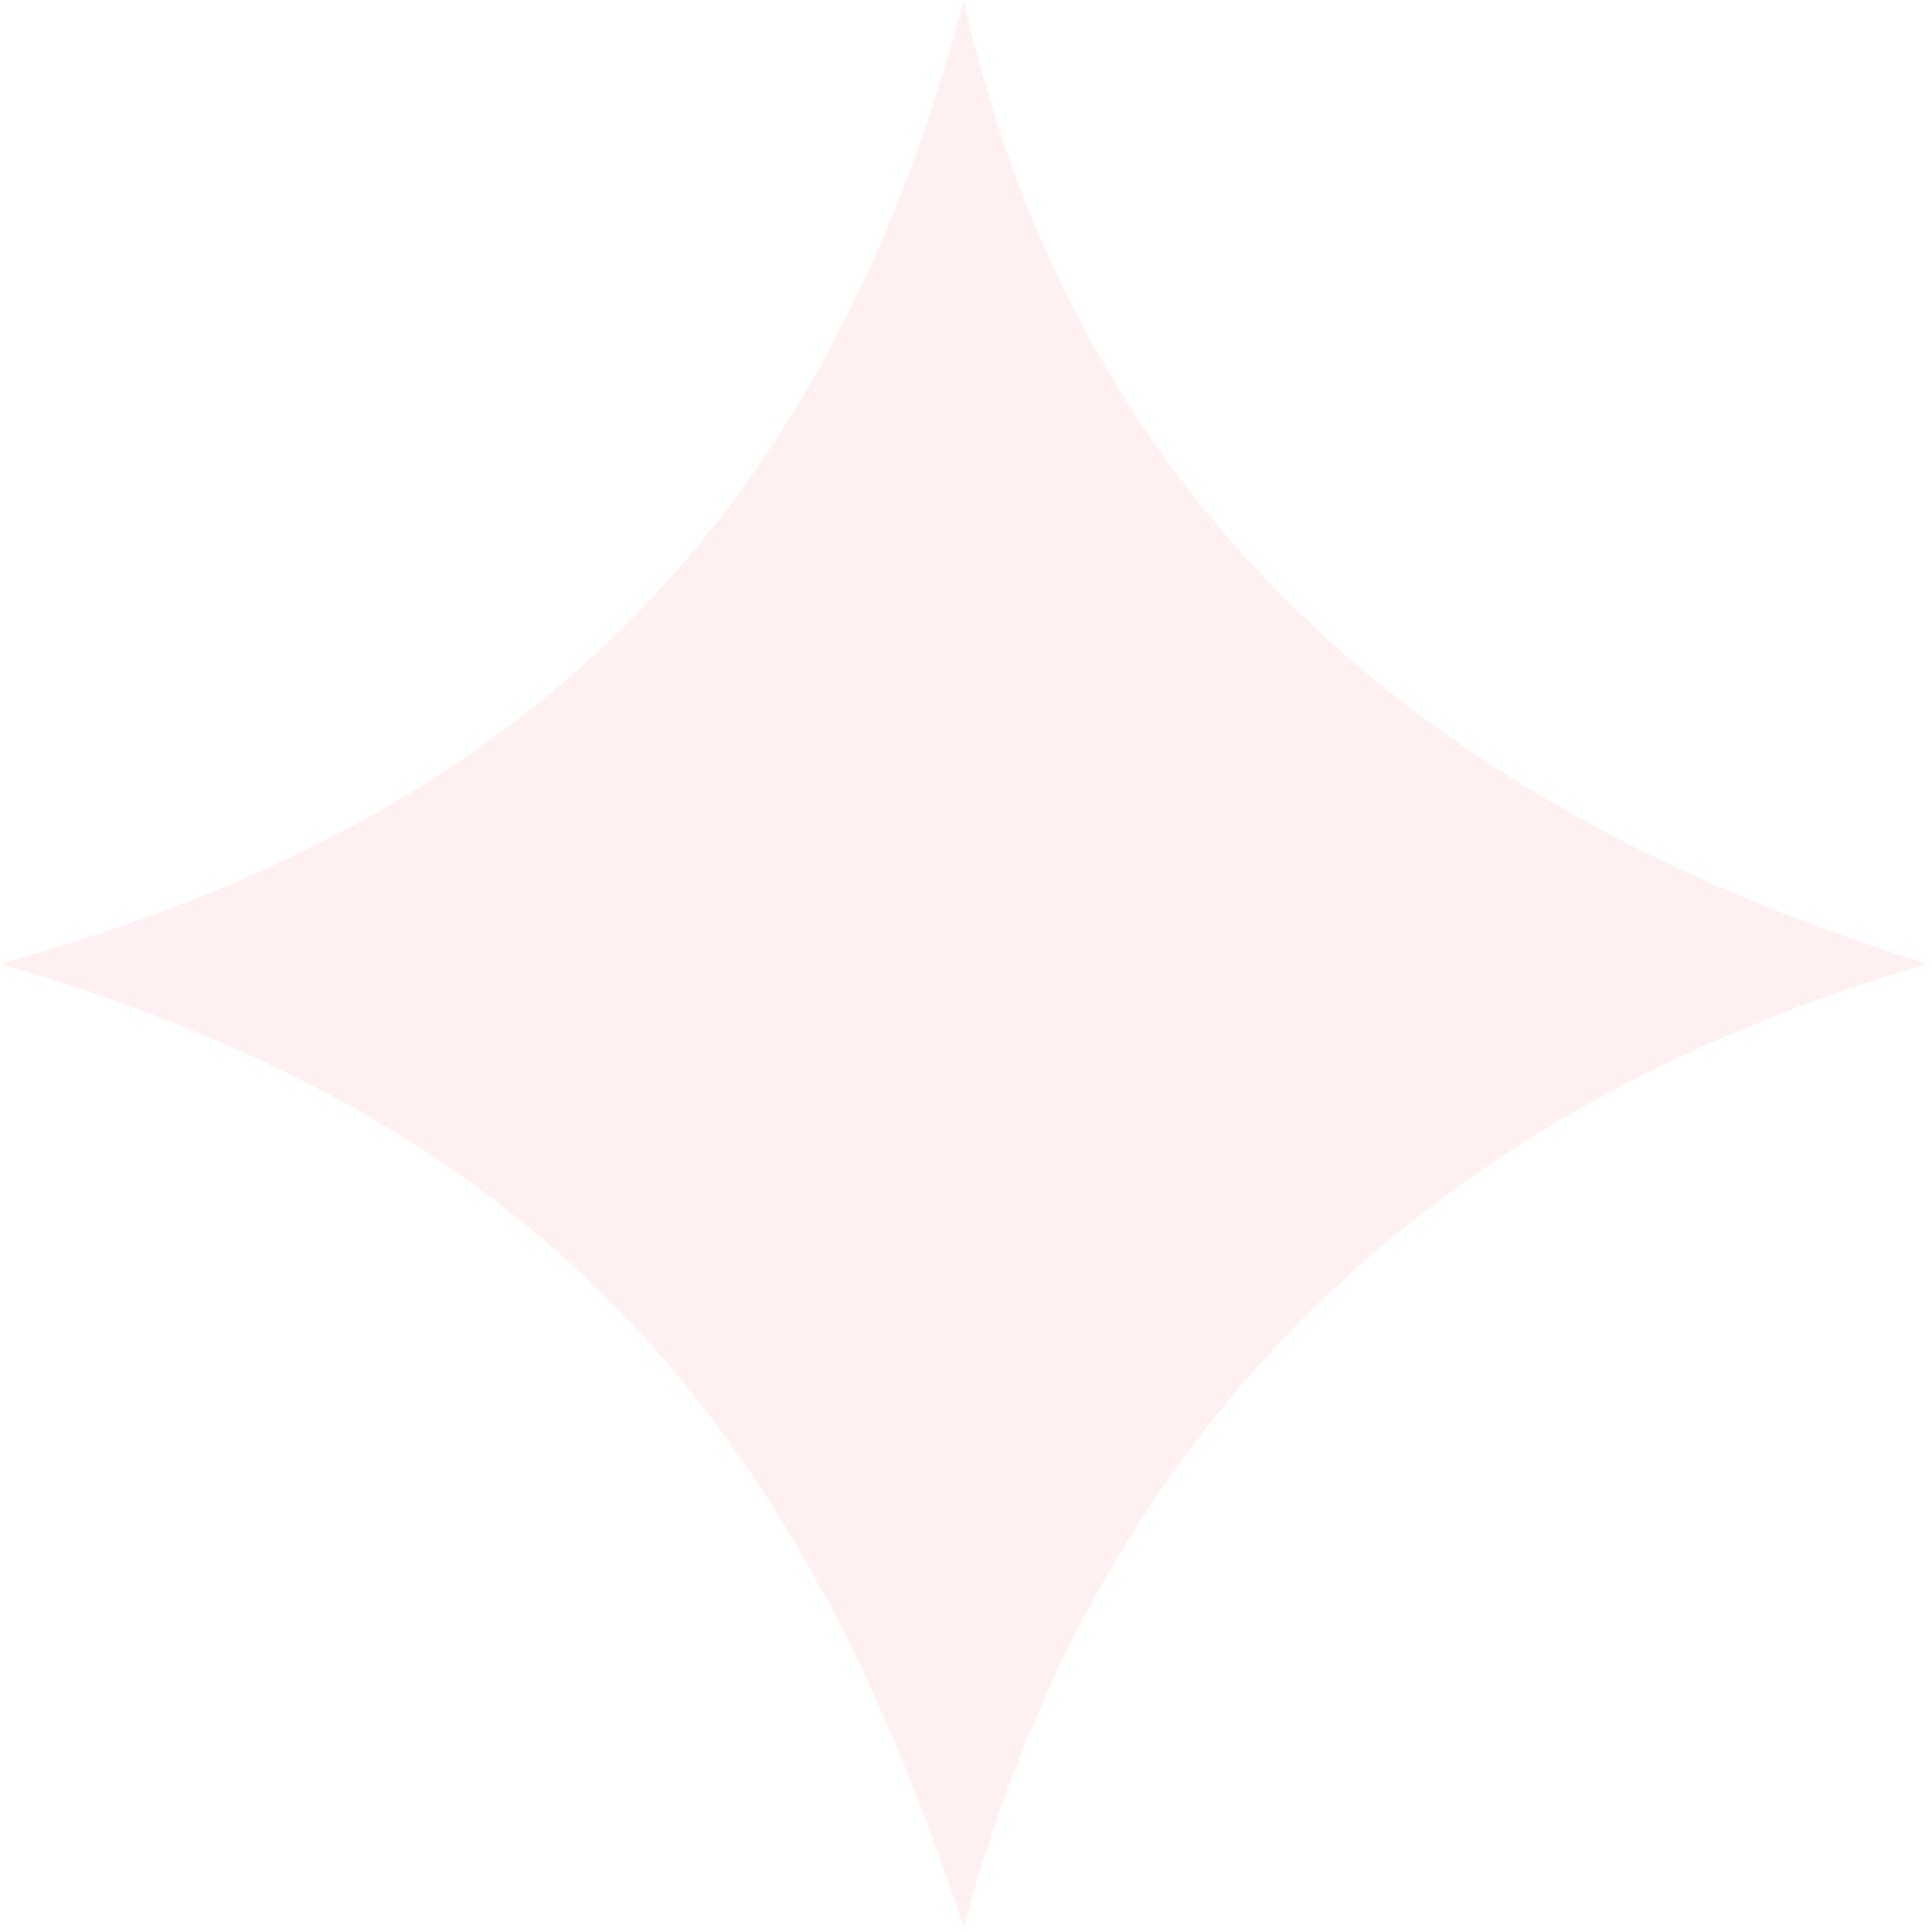
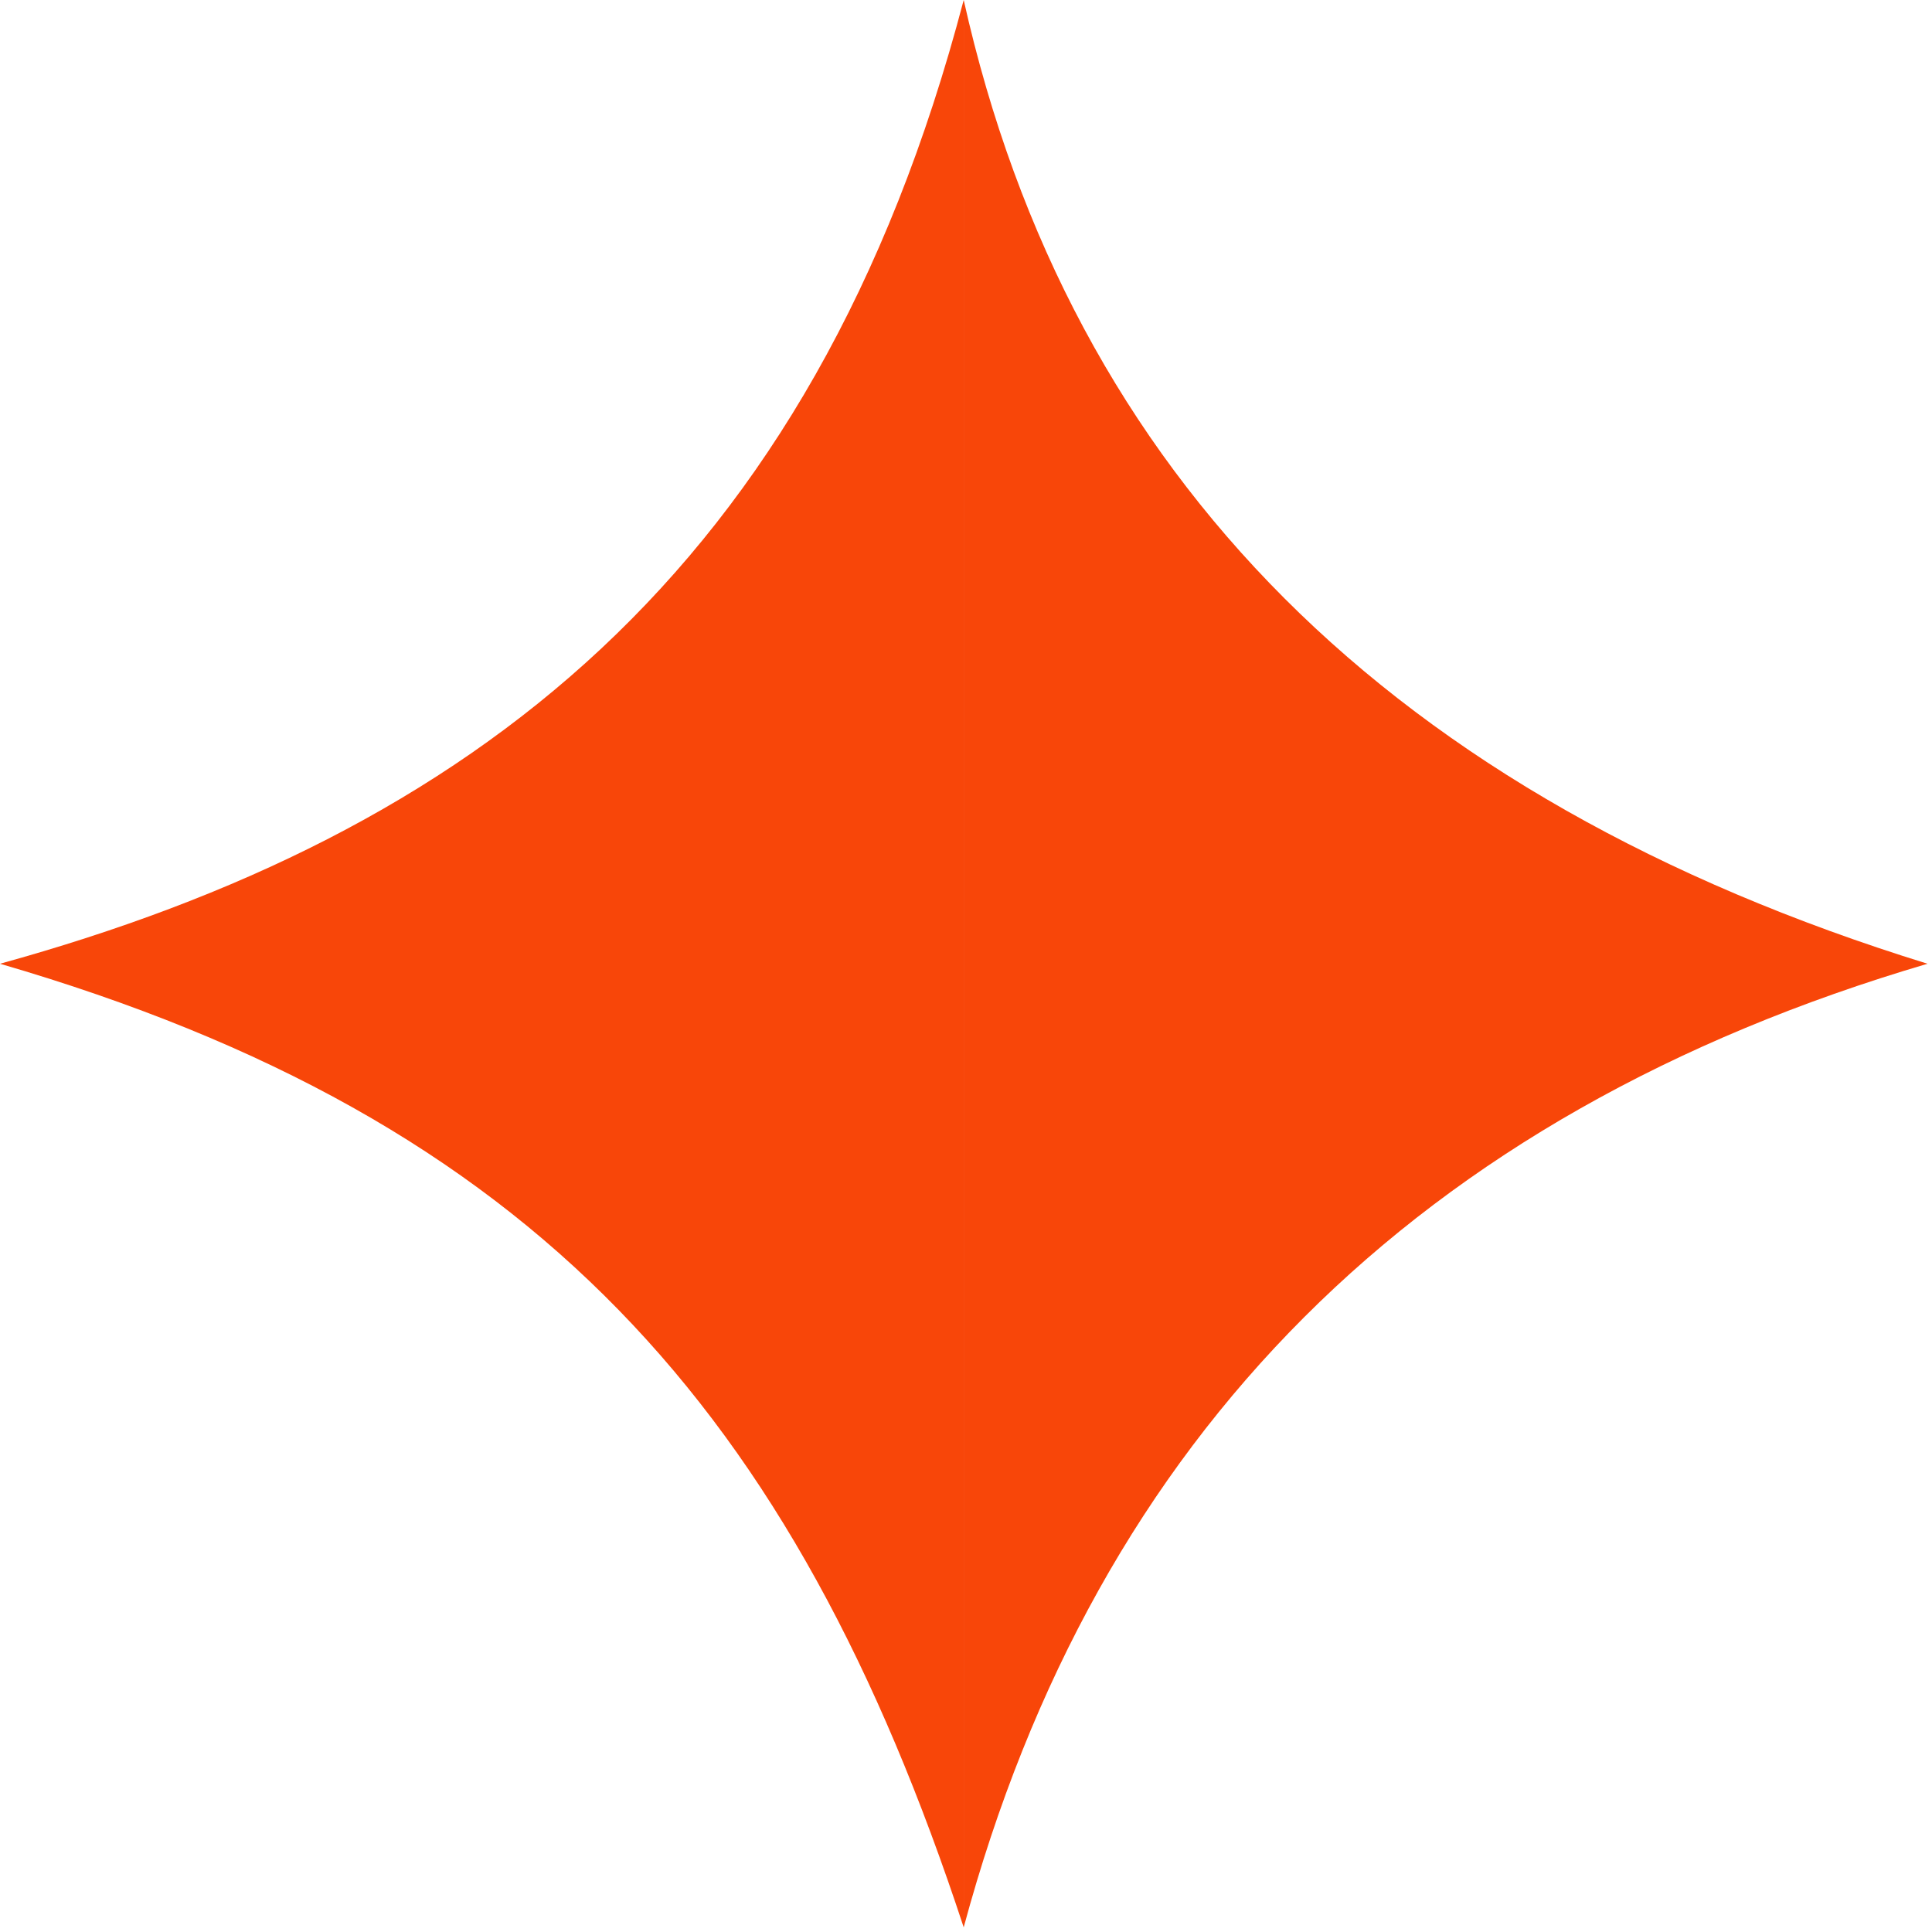
<svg xmlns="http://www.w3.org/2000/svg" width="121" height="121" viewBox="0 0 121 121" fill="none">
-   <path d="M0 60.359C33.485 70.108 49.697 88.296 60.356 120.708V0C50.919 35.962 29.369 52.244 0 60.359Z" fill="#FFF1F1" />
-   <path d="M60.356 0V120.708C68.671 89.868 88.793 69.752 120.72 60.359C87.157 49.983 67.036 29.863 60.356 0Z" fill="#FFF1F1" />
+   <path d="M0 60.359C33.485 70.108 49.697 88.296 60.356 120.708V0C50.919 35.962 29.369 52.244 0 60.359Z" fill="#f84609" />
+   <path d="M60.356 0V120.708C68.671 89.868 88.793 69.752 120.72 60.359C87.157 49.983 67.036 29.863 60.356 0Z" fill="#f84609" />
</svg>
